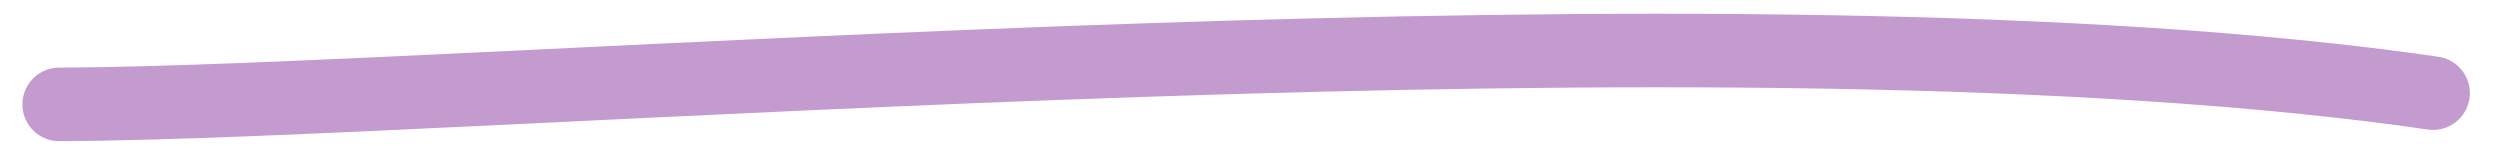
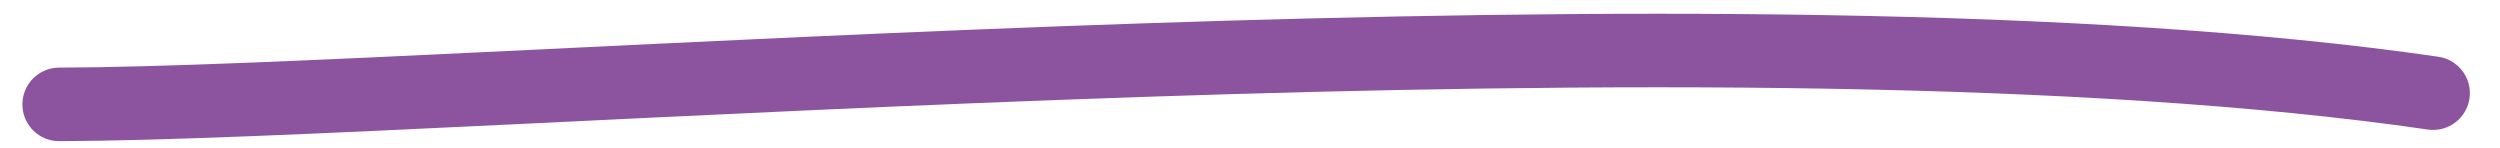
<svg xmlns="http://www.w3.org/2000/svg" width="68" height="4" viewBox="0 0 68 4">
-   <defs>
-     <filter id="underline-menubar-a">
-       <feColorMatrix in="SourceGraphic" values="0 0 0 0 0.549 0 0 0 0 0.329 0 0 0 0 0.624 0 0 0 1 0" />
-     </filter>
-   </defs>
-   <g fill="none" fill-rule="evenodd" stroke-linecap="round" filter="url(#underline-menubar-a)" transform="translate(.765 .09)">
-     <path stroke="#035F34" stroke-width="2" d="M0.859,3.313 C12.227,3.074 46.398,-0.546 65.415,1.88" transform="rotate(1 33.137 2.18)" />
+   <g fill="none" fill-rule="evenodd" stroke-linecap="round" transform="translate(.765 .09)">
+     <path stroke="#8C549F" stroke-width="2" d="M0.859,3.313 C12.227,3.074 46.398,-0.546 65.415,1.88" transform="rotate(1 33.137 2.18)" />
  </g>
</svg>
